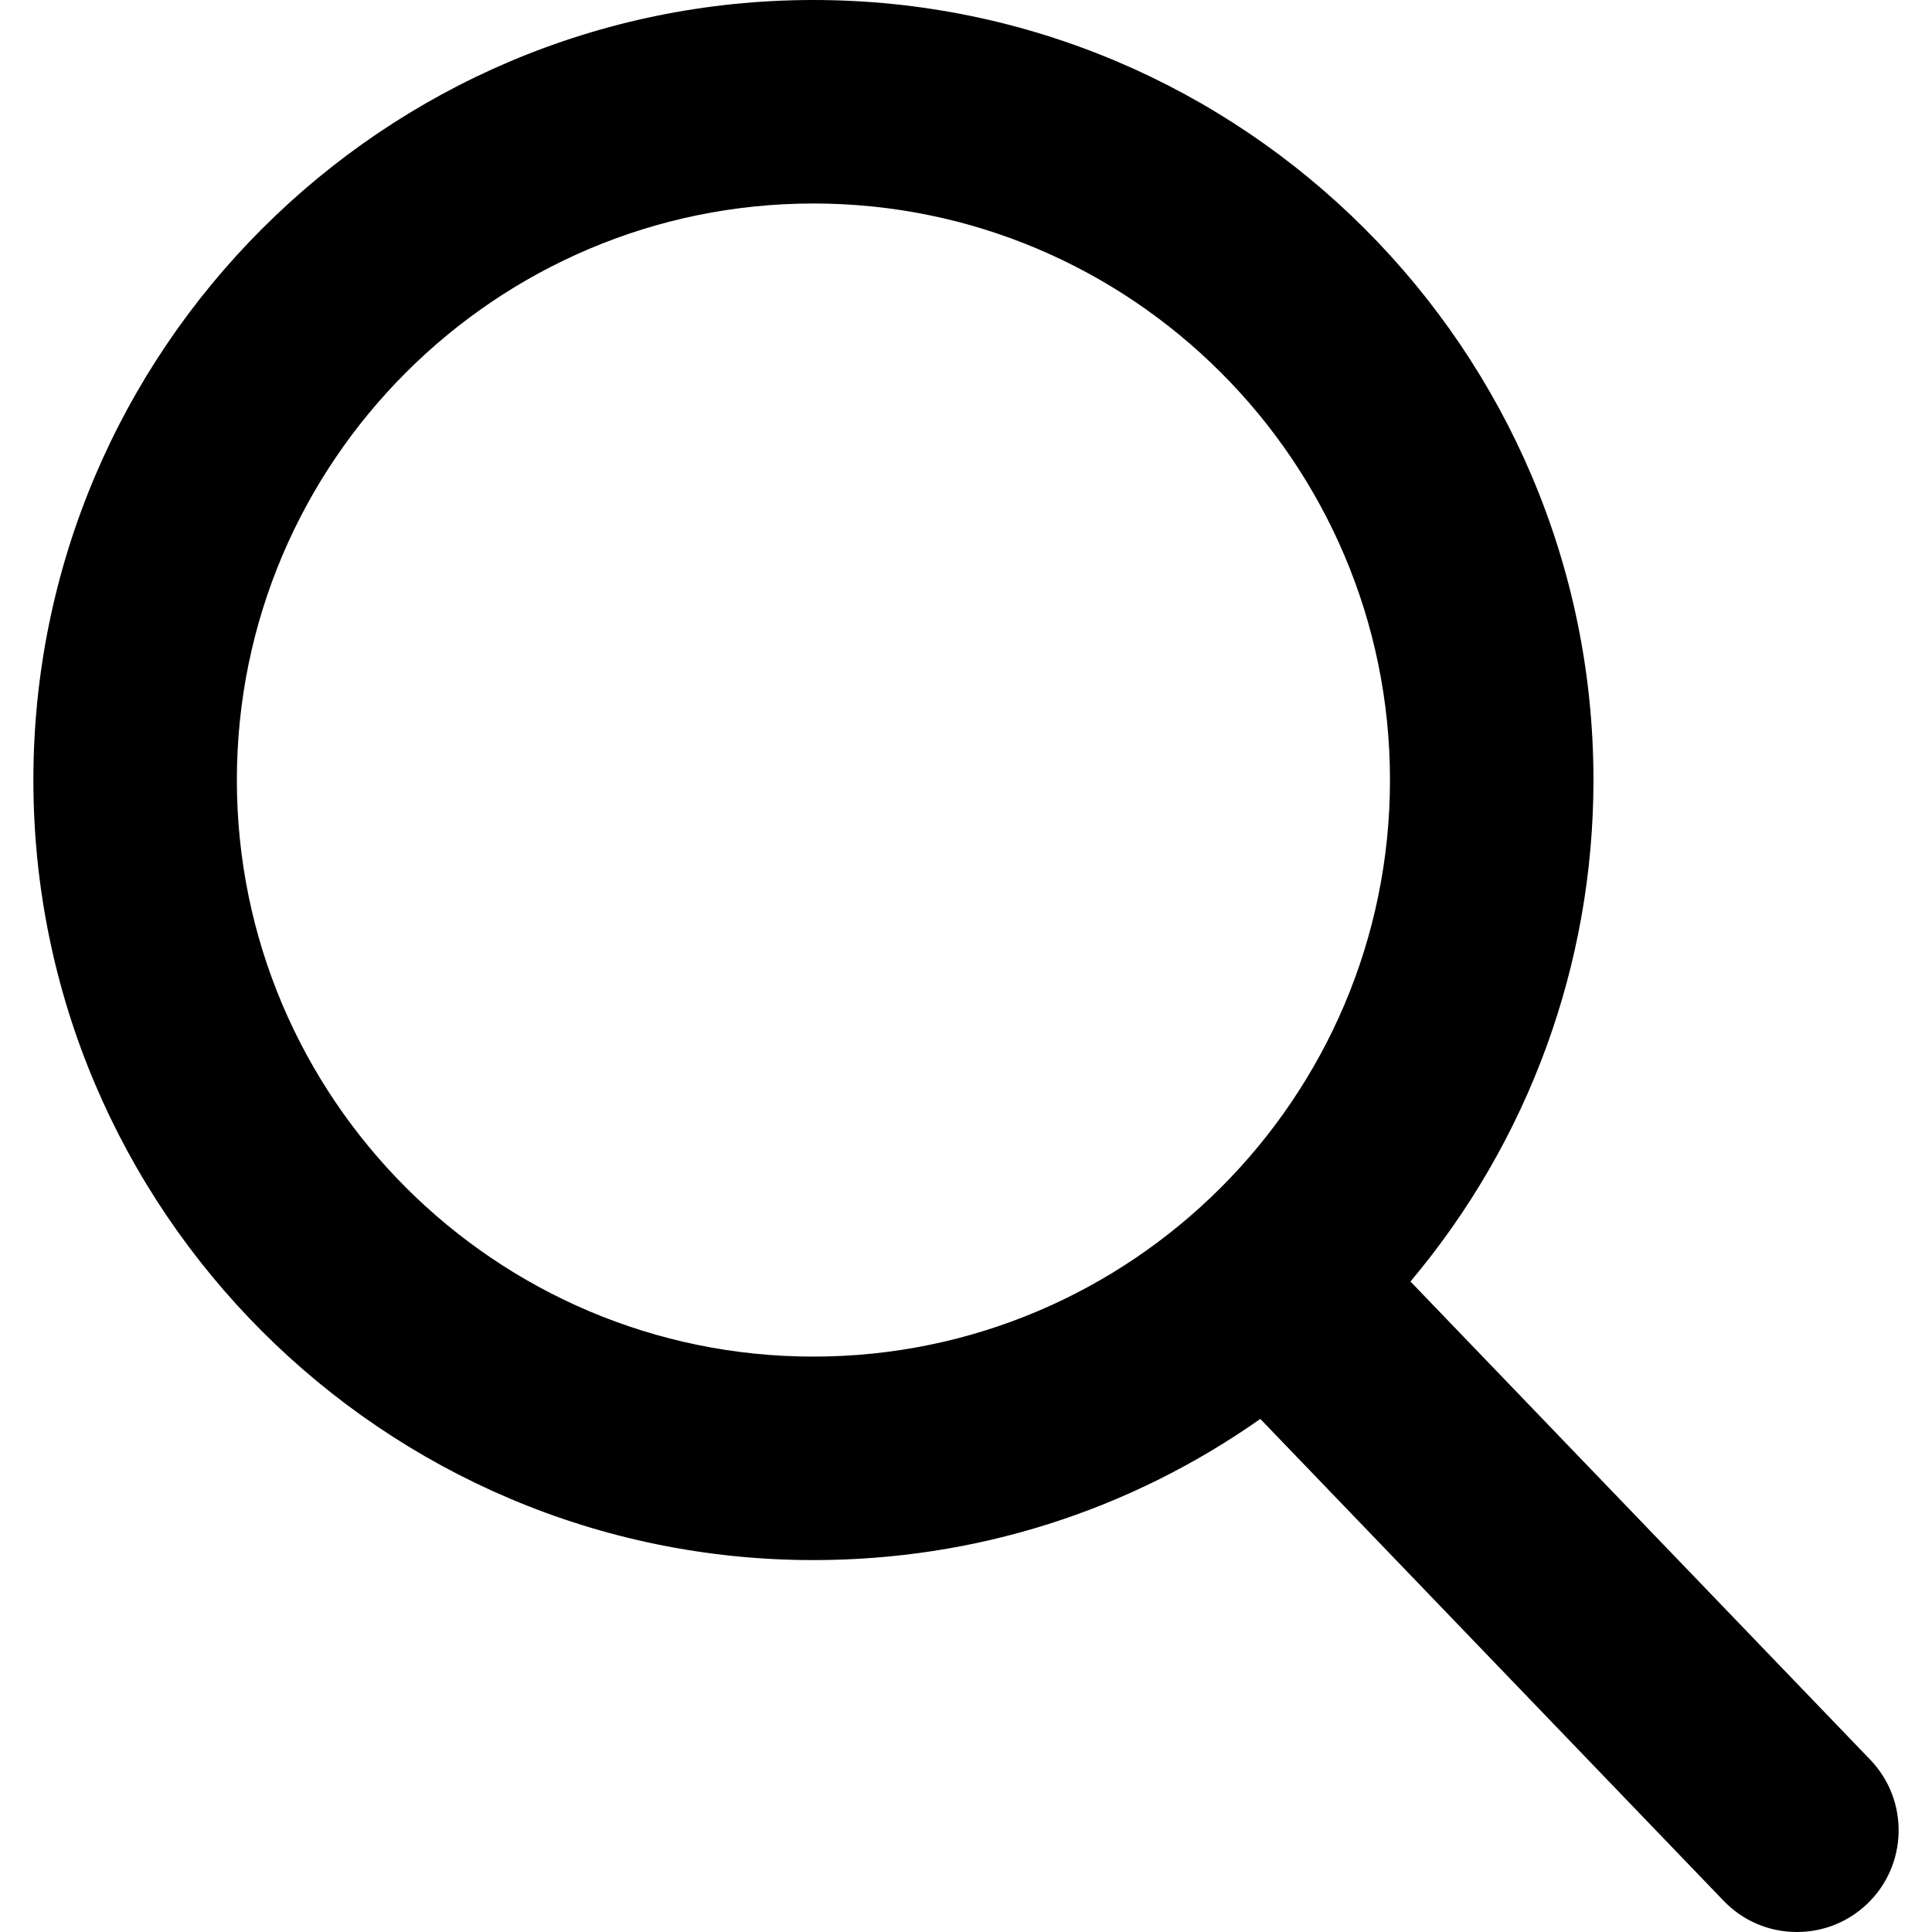
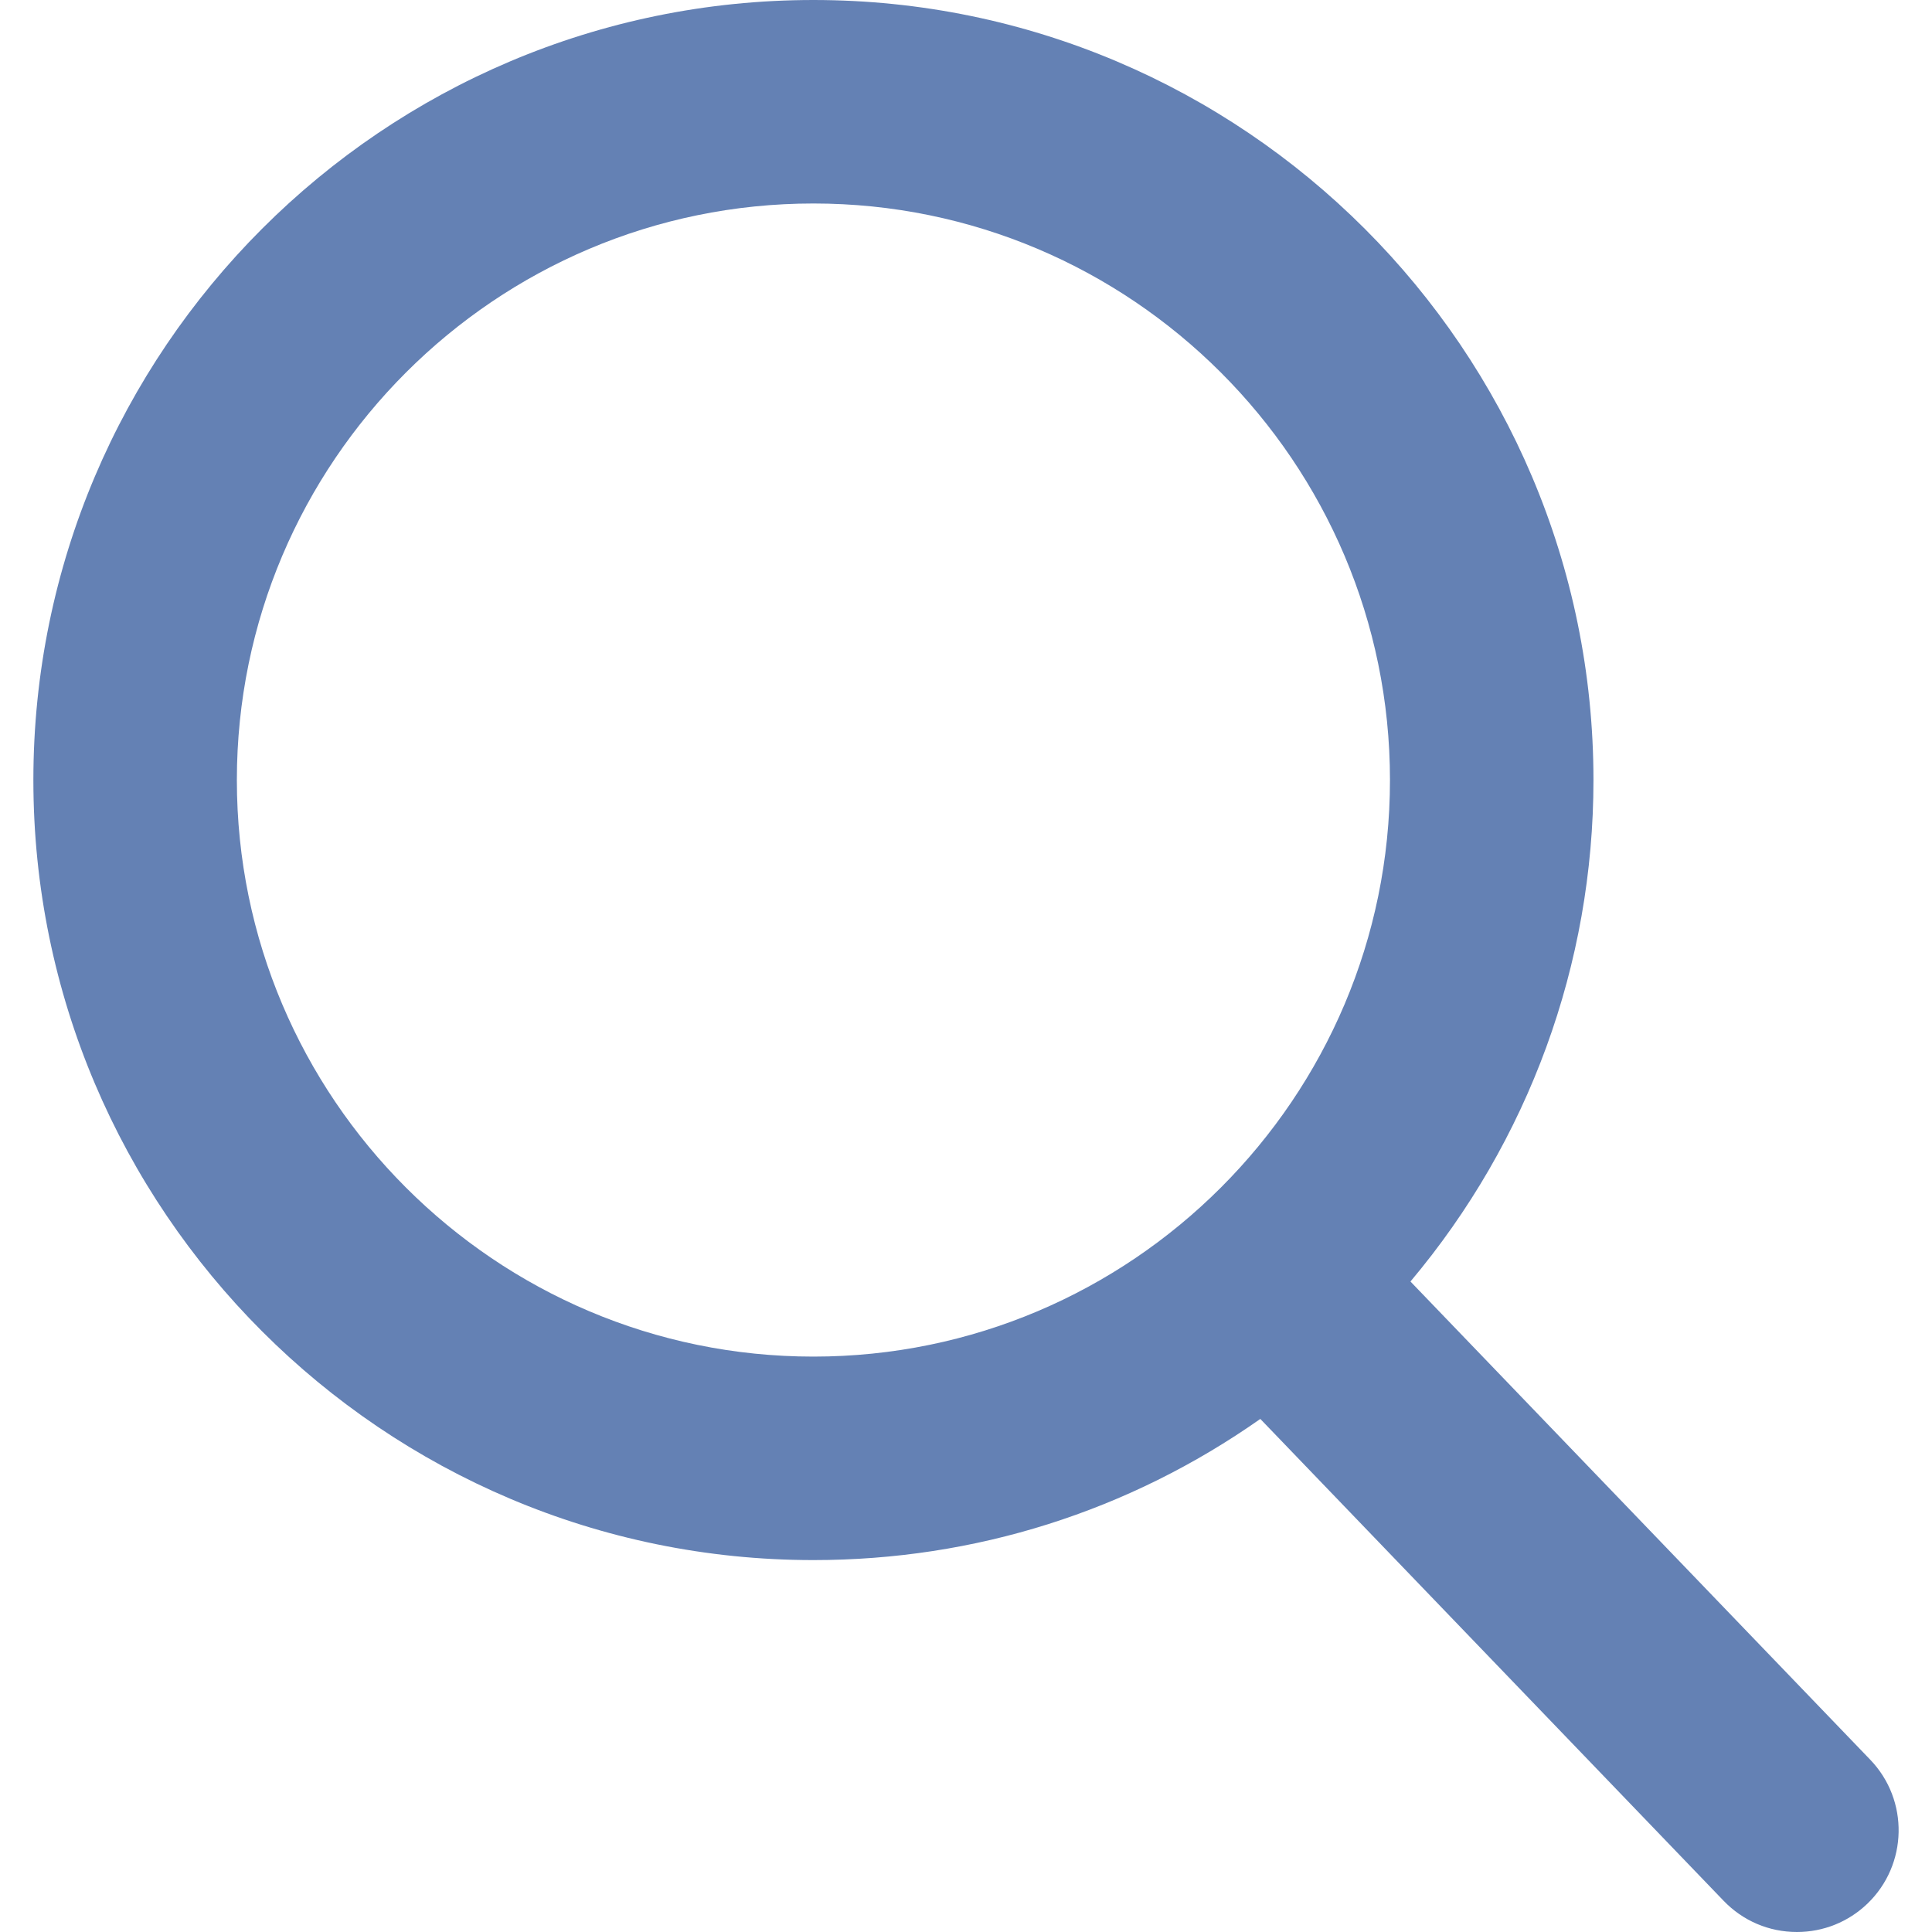
<svg xmlns="http://www.w3.org/2000/svg" version="1.1" id="Capa_1" x="0px" y="0px" viewBox="0 0 56.966 56.966" style="enable-background:new 0 0 56.966 56.966;" xml:space="preserve">
-   <path d="M55.146,51.887L41.588,37.786c3.486-4.144,5.396-9.358,5.396-14.786c0-12.682-10.318-23-23-23s-23,10.318-23,23  s10.318,23,23,23c4.761,0,9.298-1.436,13.177-4.162l13.661,14.208c0.571,0.593,1.339,0.92,2.162,0.92  c0.779,0,1.518-0.297,2.079-0.837C56.255,54.982,56.293,53.08,55.146,51.887z M23.984,6c9.374,0,17,7.626,17,17s-7.626,17-17,17  s-17-7.626-17-17S14.61,6,23.984,6z" />
-   <g>
+   <defs id="defs37" />
+   <path d="M55.146,51.887L41.588,37.786c3.486-4.144,5.396-9.358,5.396-14.786c0-12.682-10.318-23-23-23s-23,10.318-23,23  s10.318,23,23,23c4.761,0,9.298-1.436,13.177-4.162l13.661,14.208c0.571,0.593,1.339,0.92,2.162,0.92  c0.779,0,1.518-0.297,2.079-0.837C56.255,54.982,56.293,53.08,55.146,51.887z M23.984,6c9.374,0,17,7.626,17,17s-7.626,17-17,17  s-17-7.626-17-17S14.61,6,23.984,6z" id="path2" style="fill:#6481b4;fill-opacity:1" />
+   <g id="g4">
</g>
-   <g>
+   <g id="g6">
</g>
-   <g>
+   <g id="g8">
</g>
-   <g>
+   <g id="g10">
</g>
-   <g>
+   <g id="g12">
</g>
-   <g>
+   <g id="g14">
</g>
-   <g>
+   <g id="g16">
</g>
-   <g>
+   <g id="g18">
</g>
-   <g>
+   <g id="g20">
</g>
-   <g>
+   <g id="g22">
</g>
-   <g>
+   <g id="g24">
</g>
-   <g>
+   <g id="g26">
</g>
-   <g>
+   <g id="g28">
</g>
-   <g>
+   <g id="g30">
</g>
-   <g>
+   <g id="g32">
</g>
</svg>
